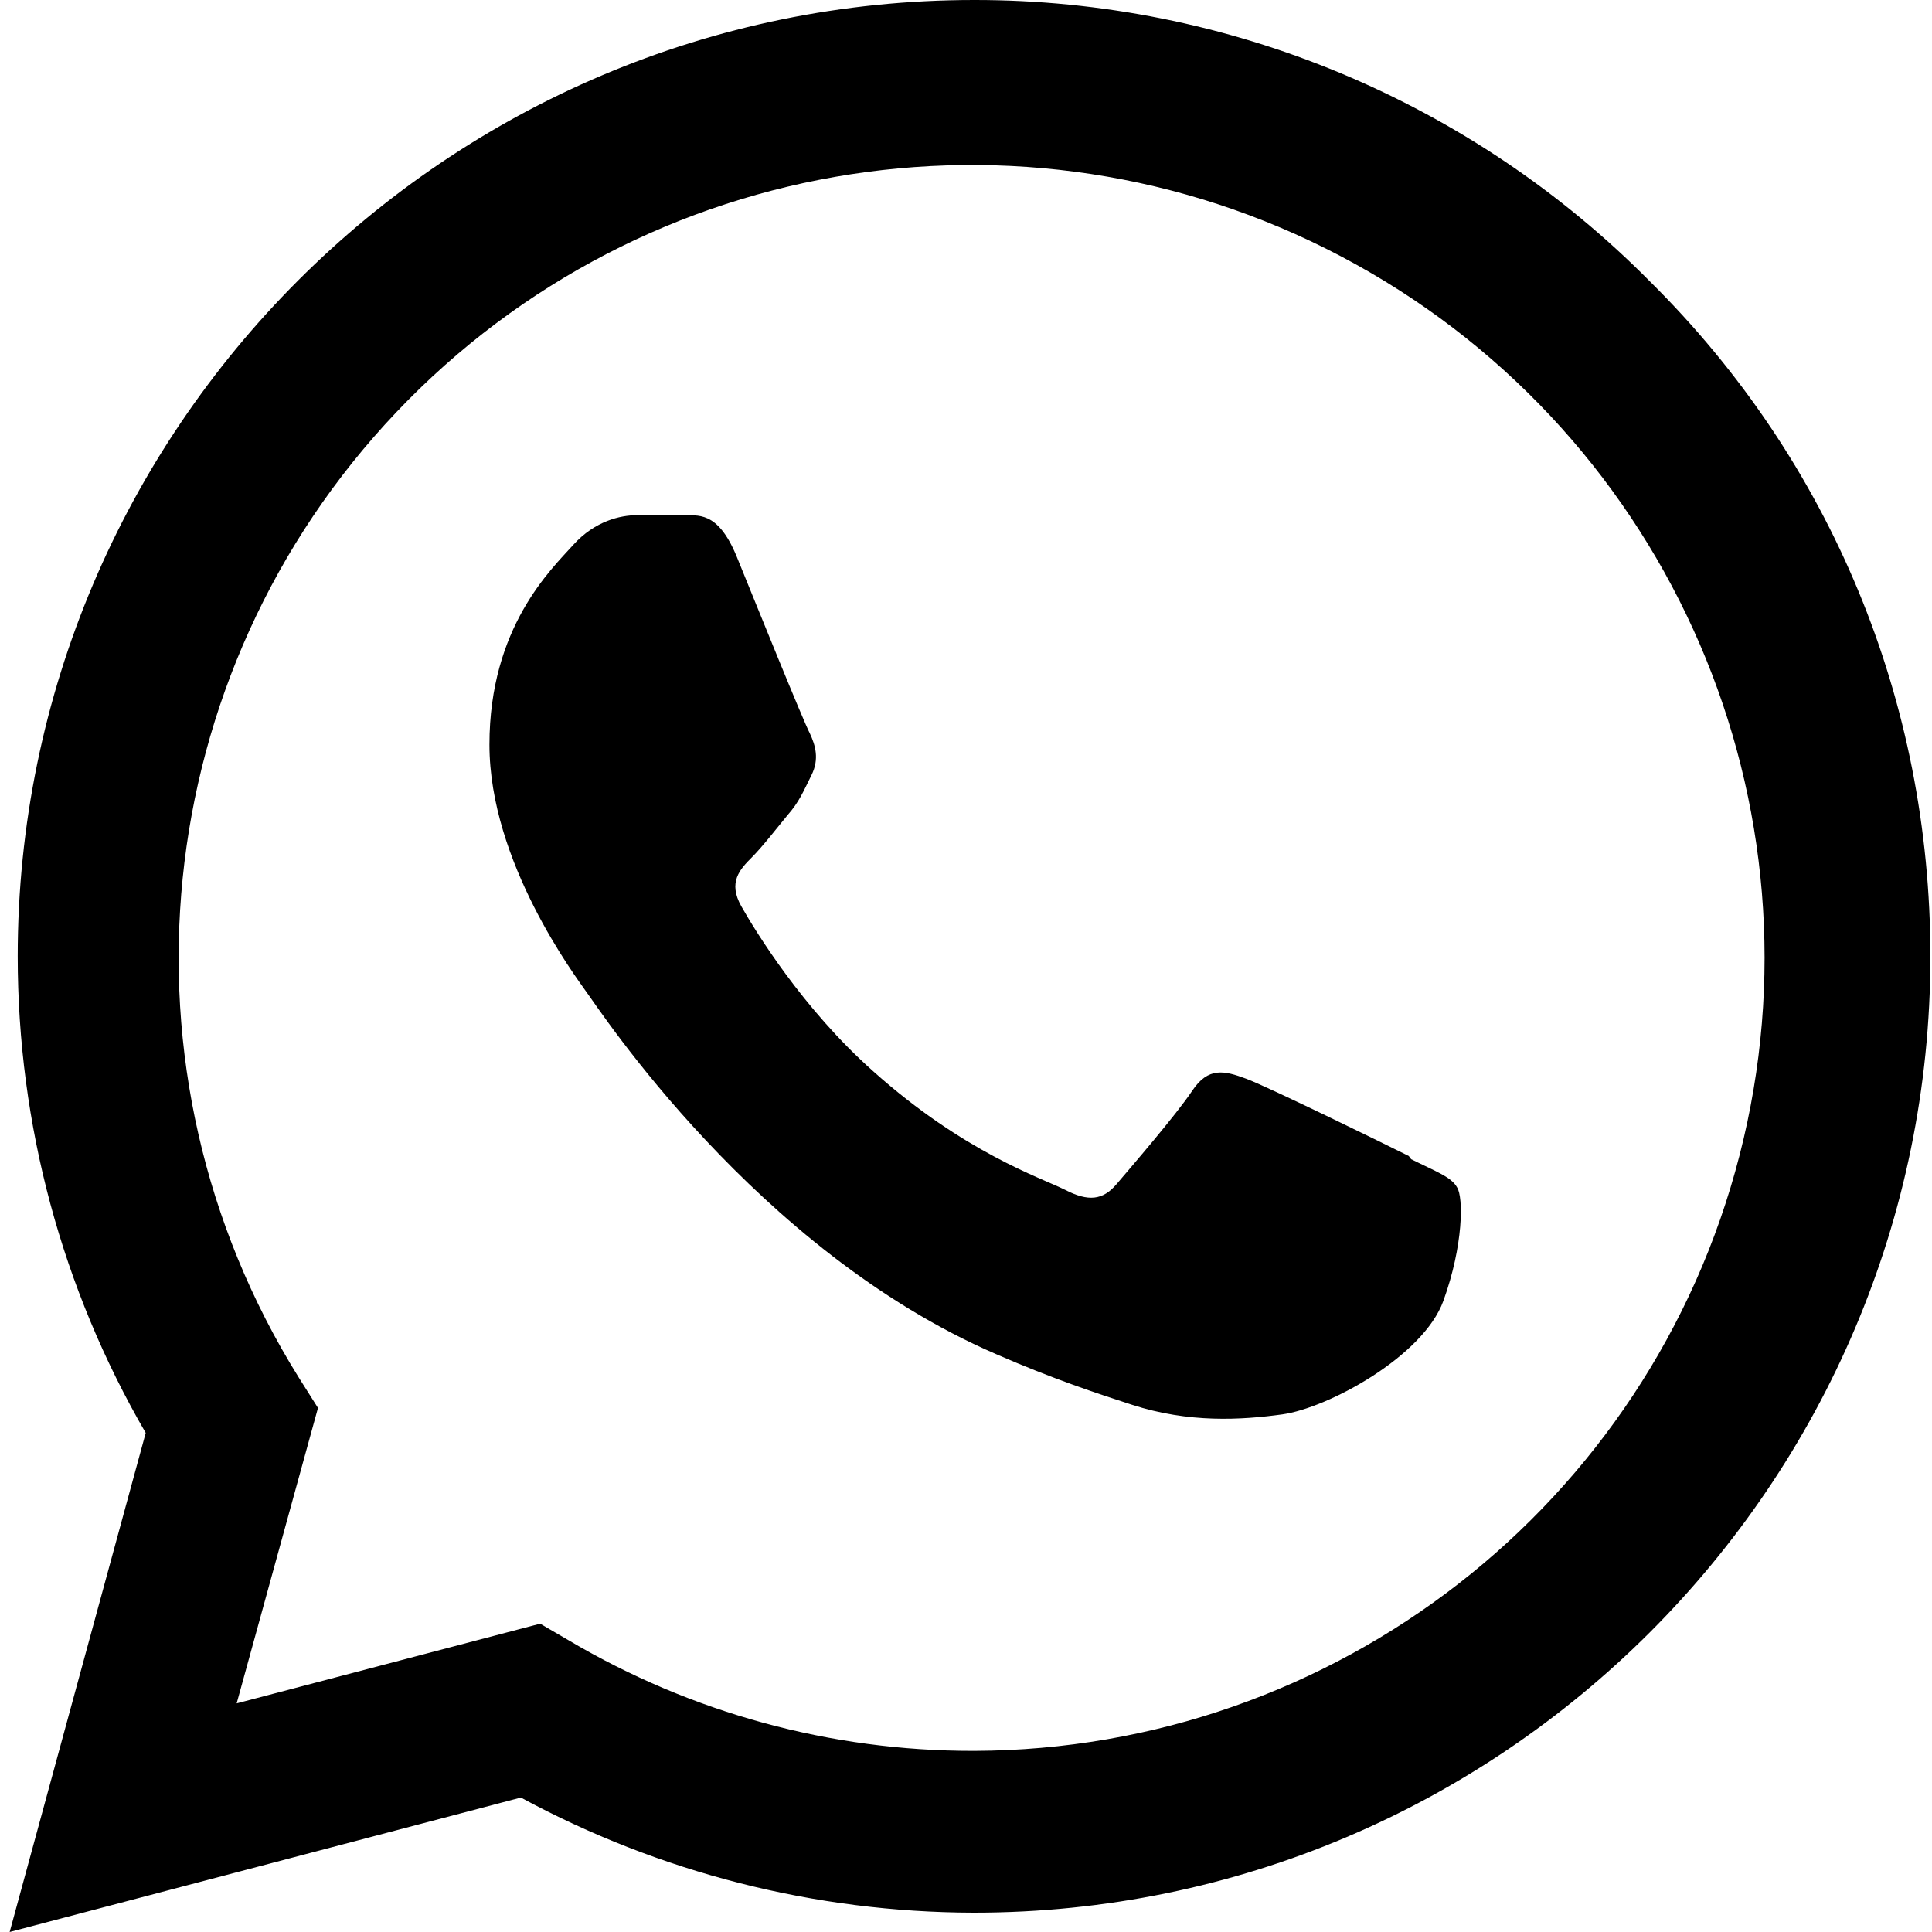
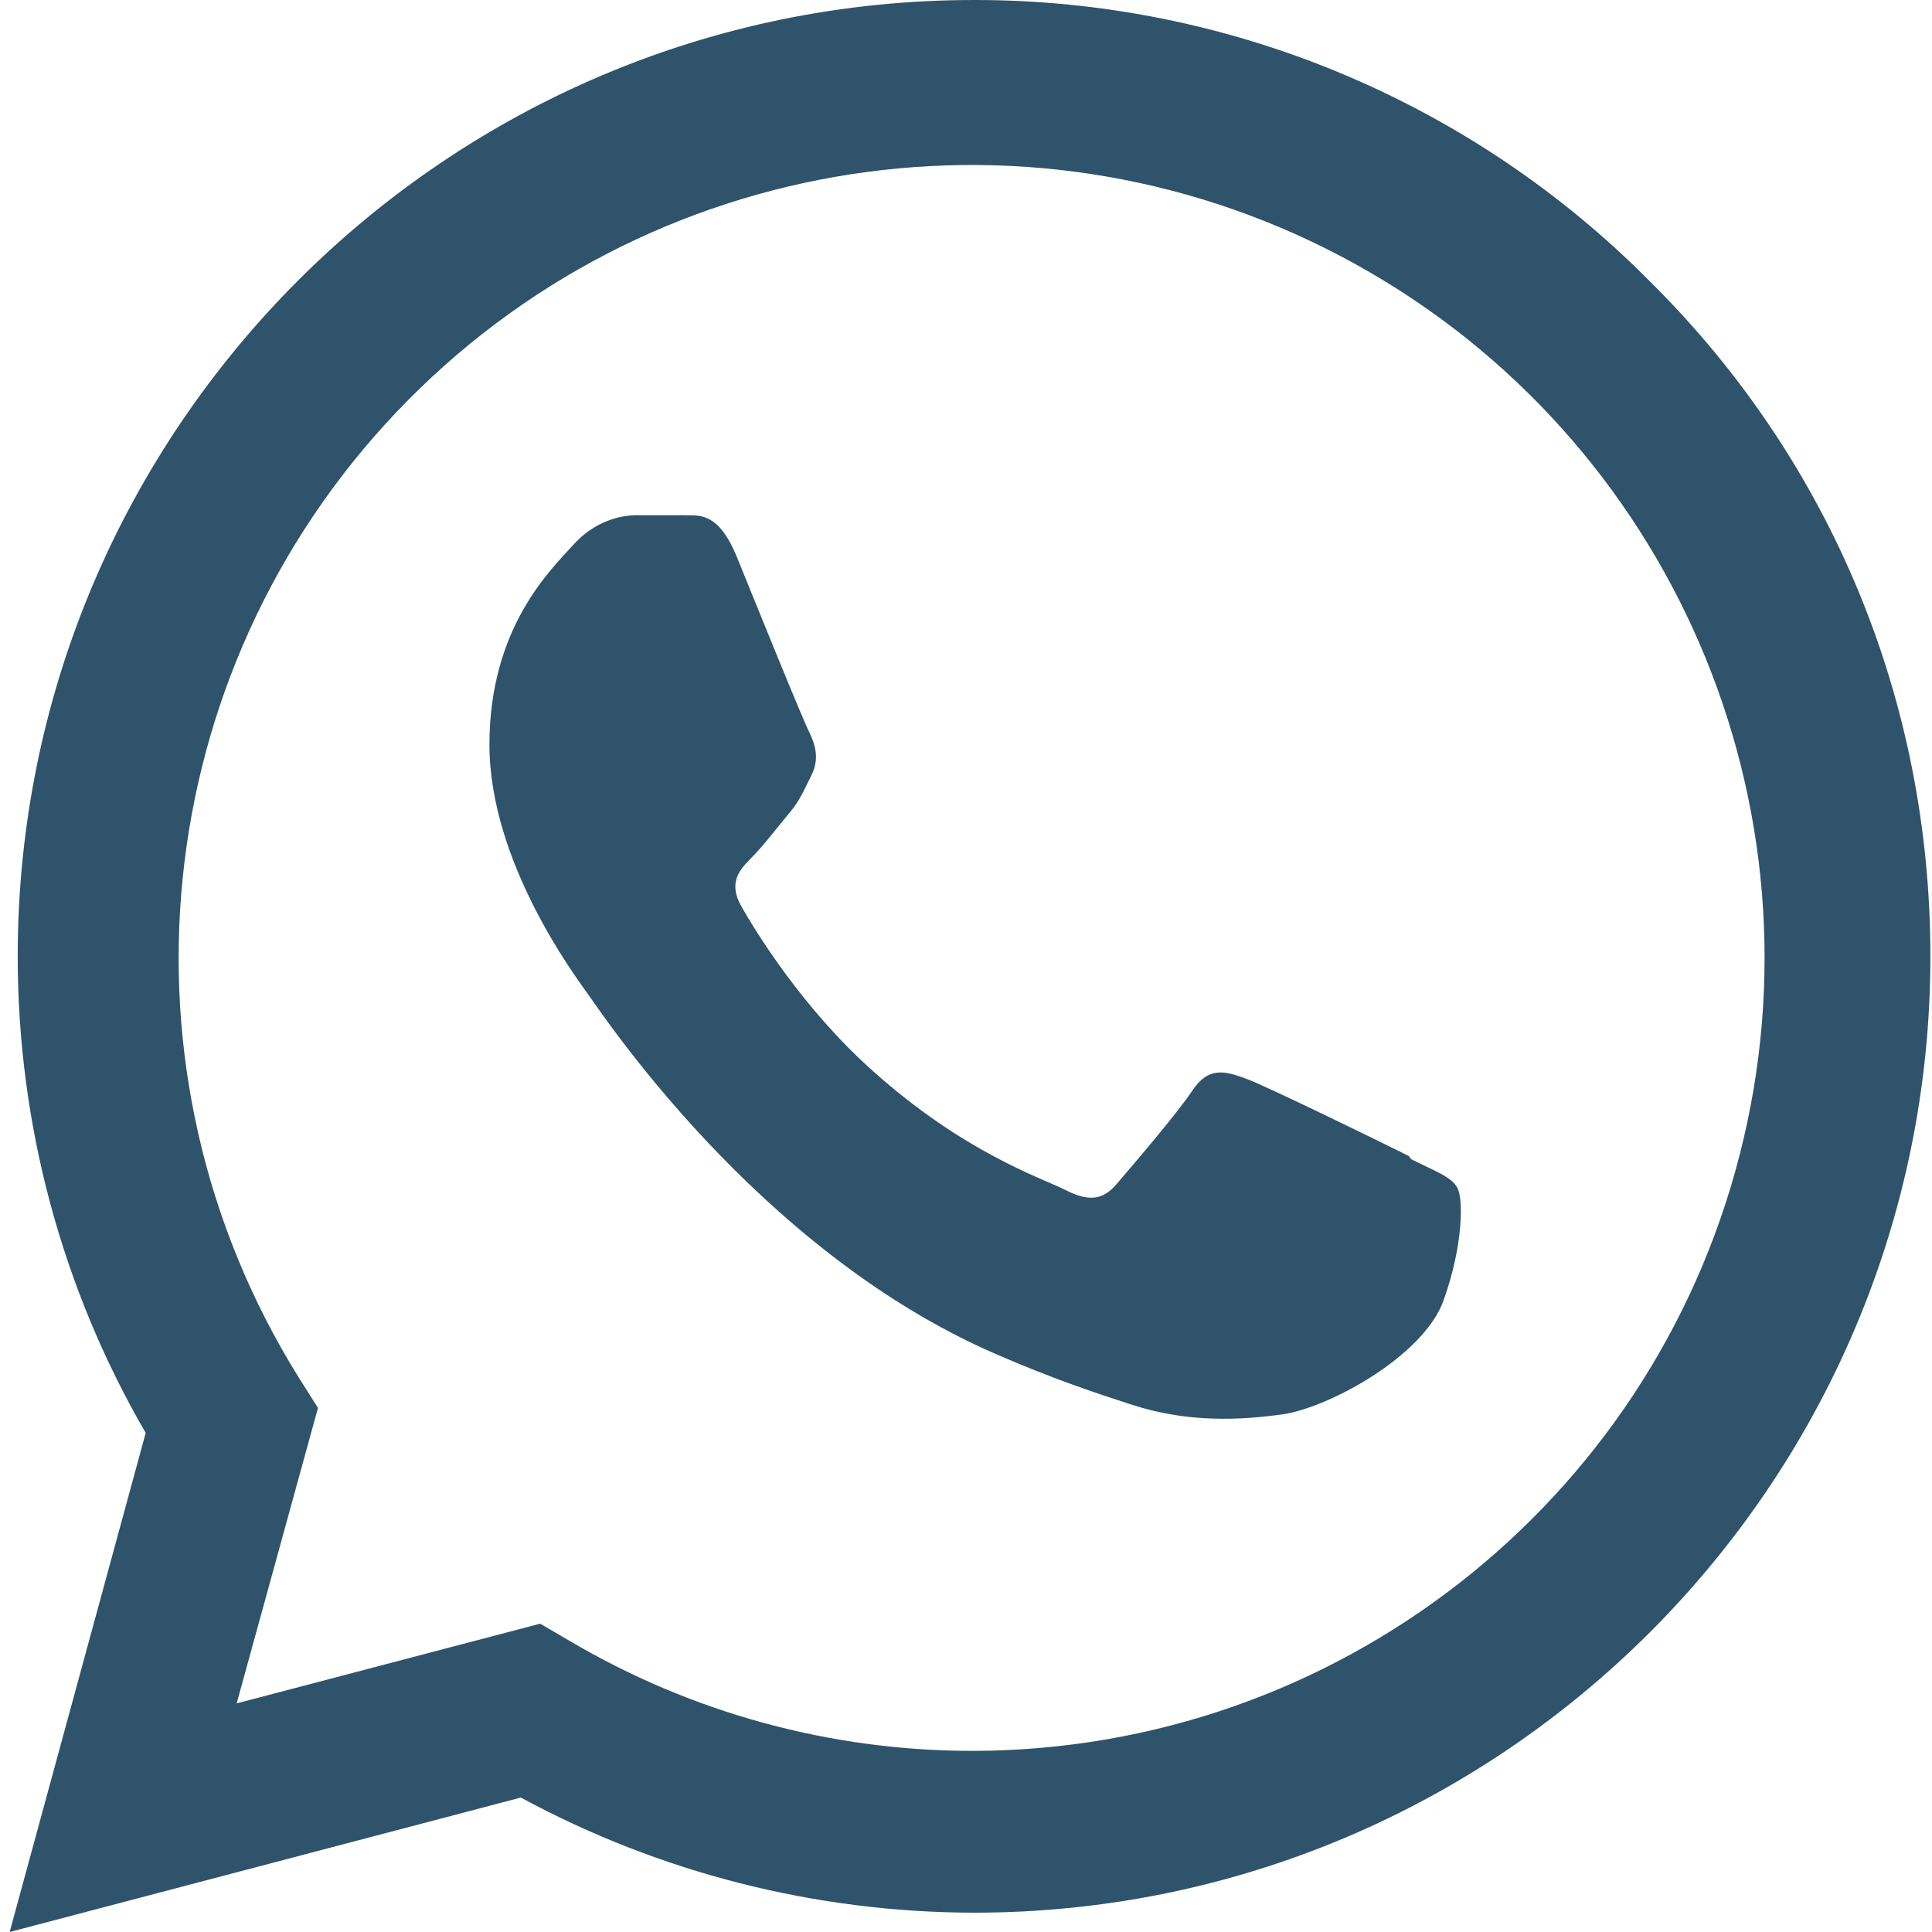
<svg xmlns="http://www.w3.org/2000/svg" viewBox="0 0 24 24" role="img" aria-label="WhatsApp">
-   <path d="M20.5 3.5A11.8 11.8 0 0 0 12.1 0C5.55 0 .22 5.33.22 11.88c0 2.09.55 4.13 1.59 5.92L.12 24l6.35-1.67a11.87 11.87 0 0 0 5.62 1.43h.01c6.55 0 11.88-5.33 11.88-11.88 0-3.17-1.23-6.15-3.48-8.38zM12.1 21.75h-.01a9.84 9.84 0 0 1-5.02-1.37l-.36-.21-3.77.99 1.01-3.67-.24-.38a9.85 9.85 0 1 1 8.39 4.64zm5.4-7.39c-.3-.15-1.75-.86-2.02-.96-.27-.1-.47-.15-.67.15-.2.3-.77.96-.94 1.16-.17.2-.35.22-.64.07-.3-.15-1.25-.46-2.38-1.47-.88-.78-1.47-1.75-1.64-2.05-.17-.3-.02-.46.13-.61.13-.13.3-.35.44-.52.15-.17.2-.3.3-.5.1-.2.05-.37-.02-.52-.08-.15-.67-1.61-.91-2.2-.24-.58-.49-.5-.67-.51h-.57c-.2 0-.52.07-.79.37-.27.3-1.04 1.02-1.04 2.48s1.07 2.88 1.21 3.08c.15.2 2.1 3.2 5.08 4.49.71.31 1.26.49 1.69.63.71.23 1.36.19 1.87.12.57-.08 1.75-.72 2-1.41.25-.69.25-1.29.17-1.41-.07-.13-.27-.2-.57-.35z" />
+   <path fill="#2f536b" d="M20.5 3.5A11.8 11.8 0 0 0 12.1 0C5.55 0 .22 5.33.22 11.88c0 2.09.55 4.13 1.59 5.92L.12 24l6.35-1.67a11.87 11.87 0 0 0 5.62 1.43h.01c6.55 0 11.88-5.33 11.88-11.88 0-3.17-1.23-6.15-3.48-8.38zM12.1 21.75h-.01a9.84 9.84 0 0 1-5.02-1.37l-.36-.21-3.77.99 1.01-3.67-.24-.38a9.85 9.85 0 1 1 8.39 4.64zm5.4-7.39c-.3-.15-1.75-.86-2.02-.96-.27-.1-.47-.15-.67.15-.2.3-.77.96-.94 1.16-.17.2-.35.22-.64.07-.3-.15-1.25-.46-2.38-1.47-.88-.78-1.47-1.75-1.64-2.05-.17-.3-.02-.46.13-.61.13-.13.3-.35.44-.52.15-.17.2-.3.3-.5.1-.2.05-.37-.02-.52-.08-.15-.67-1.61-.91-2.2-.24-.58-.49-.5-.67-.51h-.57c-.2 0-.52.07-.79.37-.27.3-1.04 1.02-1.04 2.48s1.07 2.88 1.21 3.08c.15.2 2.1 3.2 5.08 4.49.71.31 1.26.49 1.69.63.71.23 1.36.19 1.87.12.57-.08 1.75-.72 2-1.41.25-.69.25-1.29.17-1.41-.07-.13-.27-.2-.57-.35z" />
</svg>
